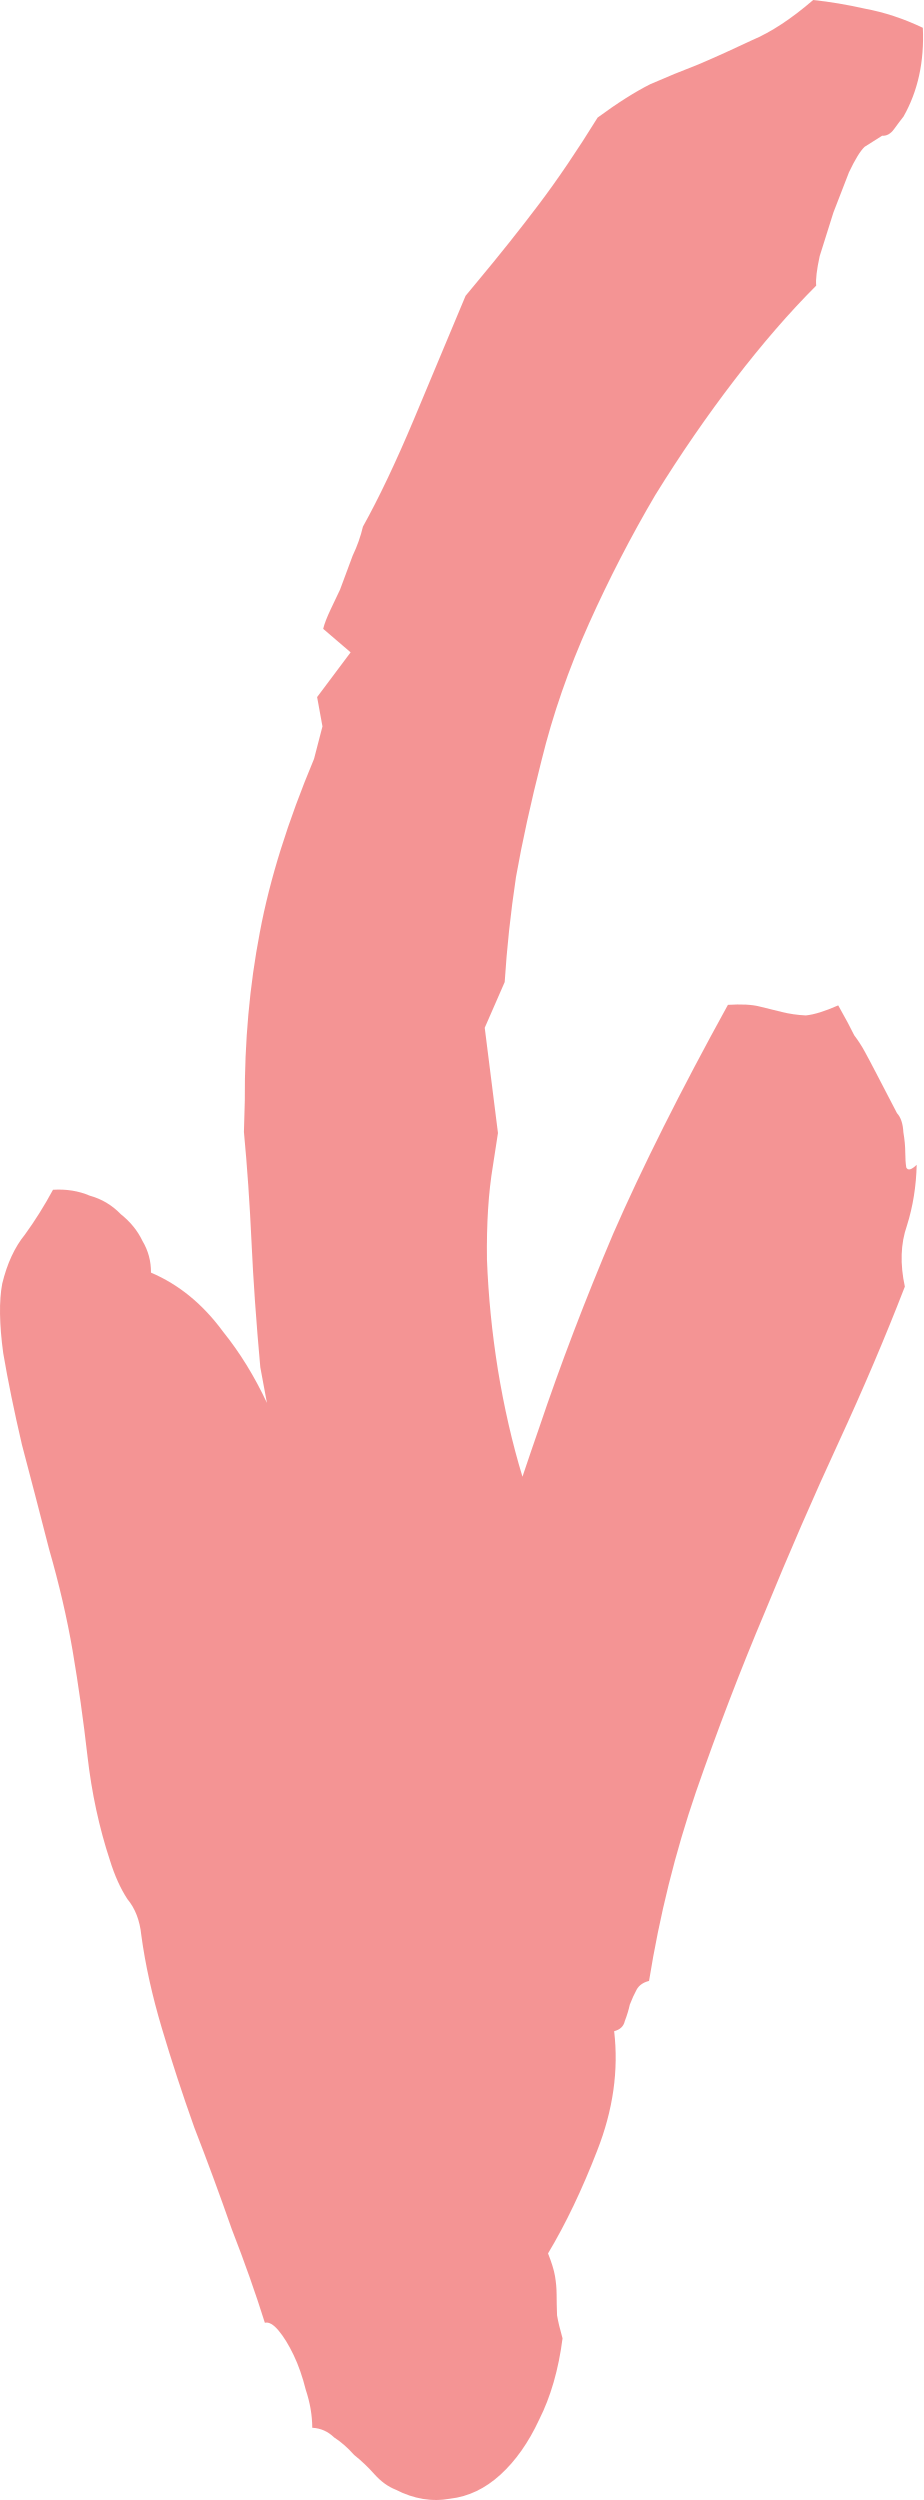
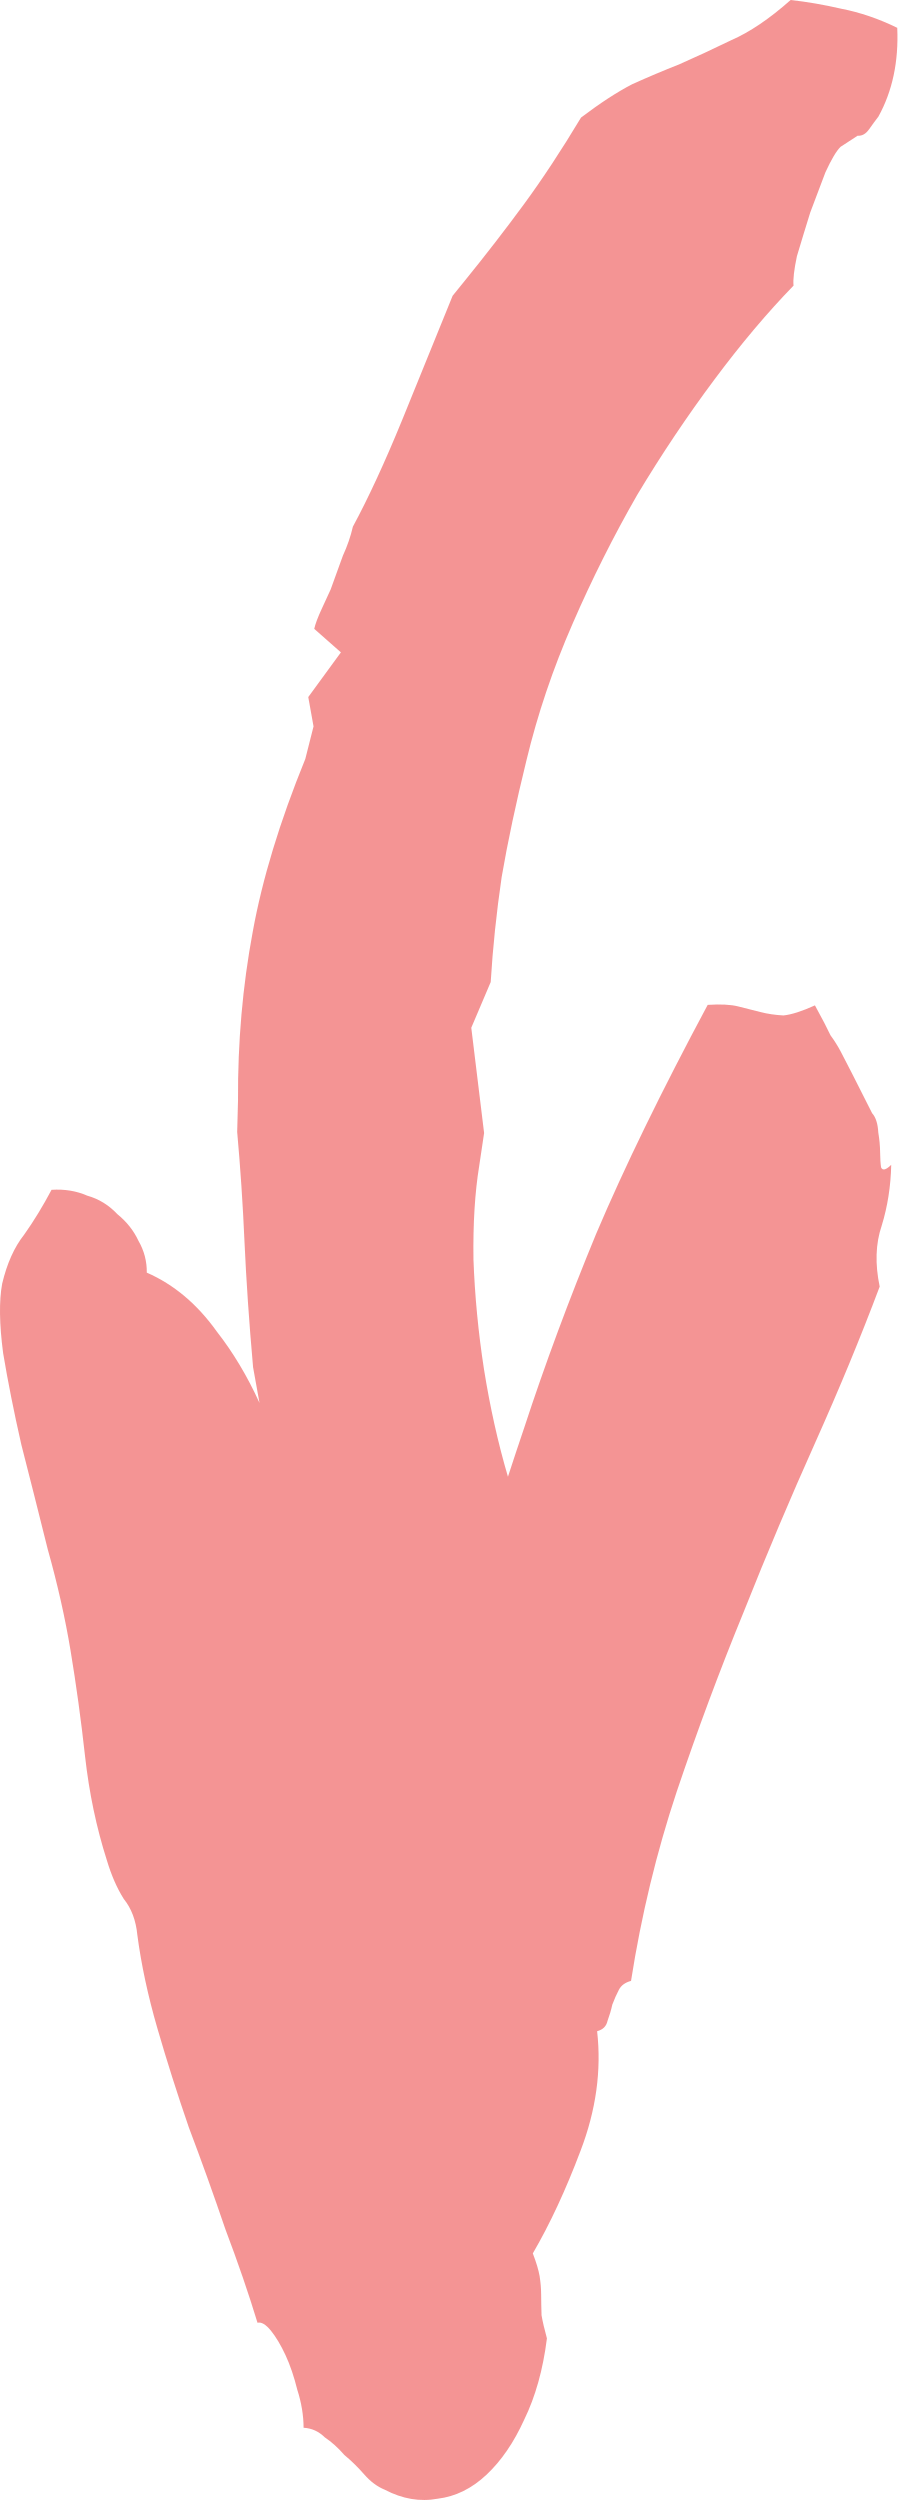
- <svg xmlns="http://www.w3.org/2000/svg" width="24" height="65" viewBox="0 0 24 65" fill="none">
-   <path d="M12.603 26.722L12.947 29.458L12.816 30.309C12.7 31.003 12.648 31.817 12.661 32.75C12.697 33.699 12.792 34.652 12.945 35.61C13.105 36.589 13.318 37.517 13.584 38.395C13.728 37.964 13.873 37.539 14.019 37.12C14.573 35.476 15.214 33.795 15.944 32.075C16.699 30.348 17.693 28.365 18.926 26.126C19.272 26.105 19.544 26.118 19.74 26.167L20.33 26.312C20.527 26.361 20.734 26.391 20.951 26.401C21.163 26.381 21.444 26.294 21.794 26.14C21.988 26.484 22.126 26.743 22.21 26.918C22.314 27.055 22.405 27.196 22.483 27.34C22.562 27.483 22.661 27.671 22.781 27.902L23.322 28.943C23.421 29.049 23.476 29.215 23.488 29.441C23.52 29.629 23.536 29.805 23.537 29.968C23.538 30.131 23.547 30.26 23.563 30.354C23.605 30.441 23.695 30.418 23.834 30.285C23.821 30.844 23.736 31.372 23.579 31.87C23.416 32.336 23.399 32.863 23.526 33.452C23.022 34.756 22.445 36.111 21.797 37.516C21.148 38.921 20.511 40.389 19.884 41.92C19.251 43.42 18.655 44.975 18.096 46.587C17.557 48.161 17.15 49.8 16.875 51.504C16.721 51.543 16.613 51.619 16.551 51.733C16.49 51.846 16.431 51.975 16.375 52.12C16.345 52.258 16.302 52.4 16.246 52.545C16.215 52.683 16.123 52.772 15.968 52.811C16.087 53.827 15.941 54.861 15.528 55.913C15.136 56.927 14.71 57.819 14.249 58.589C14.343 58.826 14.404 59.024 14.43 59.18C14.457 59.337 14.471 59.497 14.472 59.66C14.473 59.824 14.476 60.002 14.483 60.197C14.509 60.354 14.557 60.554 14.626 60.798C14.522 61.609 14.319 62.314 14.017 62.913C13.742 63.505 13.406 63.982 13.01 64.343C12.614 64.704 12.178 64.912 11.703 64.966C11.233 65.052 10.762 64.974 10.291 64.733C10.089 64.653 9.905 64.52 9.738 64.333C9.572 64.146 9.395 63.978 9.208 63.829C9.042 63.642 8.868 63.49 8.686 63.372C8.525 63.216 8.336 63.133 8.119 63.122C8.117 62.796 8.061 62.467 7.95 62.135C7.866 61.797 7.761 61.496 7.635 61.233C7.51 60.971 7.379 60.758 7.244 60.596C7.109 60.434 6.989 60.366 6.886 60.392C6.649 59.635 6.363 58.824 6.027 57.96C5.712 57.059 5.387 56.176 5.051 55.313C4.741 54.443 4.46 53.582 4.207 52.73C3.954 51.879 3.776 51.073 3.674 50.315C3.635 49.932 3.515 49.619 3.312 49.376C3.129 49.095 2.978 48.757 2.856 48.362C2.578 47.517 2.384 46.618 2.275 45.665C2.166 44.711 2.037 43.796 1.888 42.918C1.743 42.072 1.539 41.191 1.276 40.277C1.032 39.325 0.797 38.419 0.57 37.561C0.369 36.697 0.207 35.904 0.084 35.183C-0.019 34.424 -0.027 33.821 0.058 33.375C0.184 32.853 0.381 32.427 0.648 32.099C0.909 31.739 1.153 31.351 1.378 30.934C1.724 30.913 2.042 30.963 2.332 31.087C2.643 31.172 2.913 31.333 3.141 31.569C3.39 31.768 3.578 31.999 3.703 32.262C3.855 32.518 3.929 32.793 3.925 33.088C4.65 33.396 5.276 33.909 5.802 34.627C6.237 35.167 6.616 35.783 6.94 36.475C6.884 36.175 6.826 35.866 6.768 35.549C6.661 34.365 6.584 33.277 6.539 32.284C6.493 31.291 6.428 30.34 6.342 29.43L6.365 28.614C6.357 27.093 6.488 25.633 6.757 24.233C7.014 22.86 7.483 21.36 8.165 19.731L8.384 18.887L8.245 18.124L9.116 16.961L8.403 16.35C8.432 16.223 8.5 16.048 8.605 15.827L8.842 15.328L9.169 14.448C9.288 14.198 9.377 13.947 9.436 13.693C9.851 12.948 10.292 12.019 10.76 10.906C11.215 9.82 11.663 8.749 12.105 7.691L12.425 7.305C12.989 6.629 13.518 5.965 14.011 5.312C14.503 4.66 15.012 3.908 15.538 3.057C16.053 2.678 16.51 2.389 16.909 2.188C17.331 2.004 17.747 1.833 18.156 1.676C18.615 1.48 19.079 1.27 19.551 1.046C20.045 0.838 20.576 0.489 21.143 0C21.578 0.046 22.029 0.122 22.496 0.227C22.999 0.321 23.498 0.486 23.994 0.723C24.034 1.601 23.866 2.37 23.491 3.031C23.416 3.126 23.334 3.235 23.245 3.358C23.156 3.48 23.053 3.538 22.935 3.529L22.479 3.818C22.367 3.925 22.232 4.145 22.074 4.478C21.952 4.799 21.817 5.147 21.669 5.524C21.543 5.916 21.424 6.295 21.312 6.659C21.235 7.012 21.205 7.268 21.221 7.427C20.525 8.123 19.818 8.939 19.099 9.876C18.38 10.814 17.693 11.811 17.039 12.868C16.408 13.94 15.834 15.053 15.316 16.206C14.786 17.387 14.373 18.576 14.079 19.773C13.8 20.872 13.579 21.881 13.416 22.801C13.275 23.738 13.178 24.648 13.122 25.534L12.603 26.722Z" fill="#ED5858" fill-opacity="0.64" />
+ <svg xmlns="http://www.w3.org/2000/svg" width="14" height="39" viewBox="0 0 14 39" fill="none">
+   <path d="M7.352 16.033L7.552 17.675L7.476 18.185C7.408 18.602 7.378 19.09 7.386 19.65C7.407 20.219 7.462 20.791 7.551 21.366C7.645 21.953 7.769 22.511 7.924 23.037C8.008 22.779 8.093 22.523 8.178 22.272C8.501 21.286 8.875 20.277 9.301 19.245C9.741 18.209 10.321 17.019 11.04 15.676C11.242 15.663 11.4 15.671 11.515 15.7L11.859 15.787C11.974 15.817 12.095 15.834 12.221 15.841C12.345 15.829 12.509 15.776 12.713 15.684C12.826 15.89 12.907 16.046 12.956 16.151C13.016 16.233 13.07 16.318 13.115 16.404C13.161 16.49 13.219 16.603 13.289 16.741L13.605 17.366C13.662 17.429 13.694 17.529 13.701 17.665C13.72 17.777 13.729 17.883 13.73 17.981C13.731 18.079 13.736 18.156 13.745 18.212C13.769 18.265 13.822 18.251 13.903 18.171C13.896 18.507 13.846 18.823 13.754 19.122C13.659 19.401 13.649 19.718 13.723 20.071C13.429 20.854 13.093 21.666 12.715 22.51C12.337 23.353 11.964 24.234 11.599 25.152C11.23 26.052 10.882 26.985 10.556 27.952C10.242 28.897 10.004 29.88 9.844 30.902C9.754 30.926 9.691 30.971 9.655 31.04C9.619 31.108 9.585 31.185 9.552 31.272C9.534 31.355 9.509 31.44 9.477 31.527C9.459 31.61 9.405 31.663 9.315 31.687C9.384 32.296 9.299 32.917 9.058 33.548C8.829 34.156 8.581 34.691 8.312 35.153C8.367 35.296 8.402 35.414 8.418 35.508C8.433 35.602 8.441 35.698 8.442 35.796C8.442 35.894 8.445 36.001 8.448 36.118C8.464 36.212 8.492 36.333 8.532 36.479C8.471 36.965 8.353 37.388 8.177 37.748C8.016 38.103 7.82 38.389 7.589 38.606C7.358 38.823 7.104 38.947 6.827 38.98C6.553 39.031 6.278 38.984 6.003 38.84C5.885 38.792 5.778 38.712 5.681 38.6C5.583 38.488 5.48 38.387 5.371 38.297C5.274 38.185 5.173 38.094 5.067 38.023C4.973 37.93 4.863 37.88 4.736 37.873C4.735 37.678 4.702 37.48 4.638 37.281C4.588 37.078 4.527 36.898 4.454 36.74C4.381 36.583 4.304 36.455 4.226 36.358C4.147 36.261 4.077 36.22 4.017 36.235C3.879 35.781 3.712 35.294 3.516 34.776C3.332 34.235 3.142 33.706 2.946 33.188C2.766 32.666 2.602 32.149 2.454 31.638C2.306 31.127 2.203 30.644 2.143 30.189C2.121 29.959 2.05 29.771 1.932 29.625C1.825 29.457 1.737 29.254 1.666 29.017C1.504 28.51 1.391 27.971 1.327 27.399C1.264 26.827 1.188 26.277 1.101 25.751C1.017 25.243 0.898 24.715 0.744 24.166C0.602 23.595 0.465 23.052 0.333 22.537C0.215 22.018 0.121 21.542 0.049 21.11C-0.011 20.654 -0.016 20.293 0.034 20.025C0.108 19.712 0.222 19.456 0.378 19.259C0.531 19.043 0.672 18.81 0.804 18.561C1.006 18.548 1.191 18.578 1.36 18.652C1.542 18.703 1.699 18.8 1.832 18.942C1.978 19.061 2.087 19.199 2.16 19.357C2.249 19.511 2.292 19.676 2.29 19.853C2.713 20.038 3.078 20.345 3.385 20.776C3.638 21.1 3.859 21.47 4.048 21.885C4.016 21.705 3.982 21.52 3.948 21.329C3.885 20.619 3.841 19.966 3.814 19.37C3.788 18.775 3.749 18.204 3.7 17.658L3.713 17.169C3.708 16.256 3.785 15.38 3.942 14.54C4.091 13.716 4.365 12.816 4.763 11.839L4.891 11.332L4.809 10.874L5.318 10.177L4.902 9.81C4.919 9.734 4.958 9.629 5.02 9.496L5.158 9.196L5.349 8.669C5.418 8.519 5.47 8.368 5.505 8.216C5.746 7.769 6.004 7.212 6.277 6.544C6.542 5.892 6.804 5.249 7.061 4.614L7.248 4.383C7.577 3.978 7.885 3.579 8.173 3.187C8.46 2.796 8.757 2.345 9.064 1.834C9.364 1.607 9.631 1.433 9.864 1.313C10.11 1.202 10.352 1.1 10.591 1.006C10.858 0.888 11.13 0.762 11.405 0.628C11.693 0.503 12.003 0.294 12.334 0C12.587 0.028 12.85 0.073 13.123 0.136C13.416 0.193 13.707 0.292 13.997 0.434C14.02 0.961 13.922 1.422 13.703 1.819C13.659 1.876 13.611 1.941 13.559 2.015C13.508 2.088 13.448 2.123 13.379 2.117L13.112 2.291C13.047 2.355 12.969 2.487 12.877 2.687C12.805 2.879 12.726 3.088 12.64 3.314C12.567 3.55 12.497 3.777 12.432 3.996C12.387 4.207 12.37 4.361 12.379 4.456C11.973 4.874 11.56 5.363 11.141 5.926C10.722 6.488 10.321 7.086 9.94 7.721C9.571 8.364 9.236 9.032 8.935 9.724C8.625 10.432 8.385 11.145 8.212 11.864C8.05 12.523 7.921 13.129 7.826 13.681C7.744 14.243 7.687 14.789 7.655 15.32L7.352 16.033Z" fill="#ED5858" fill-opacity="0.64" />
</svg>
